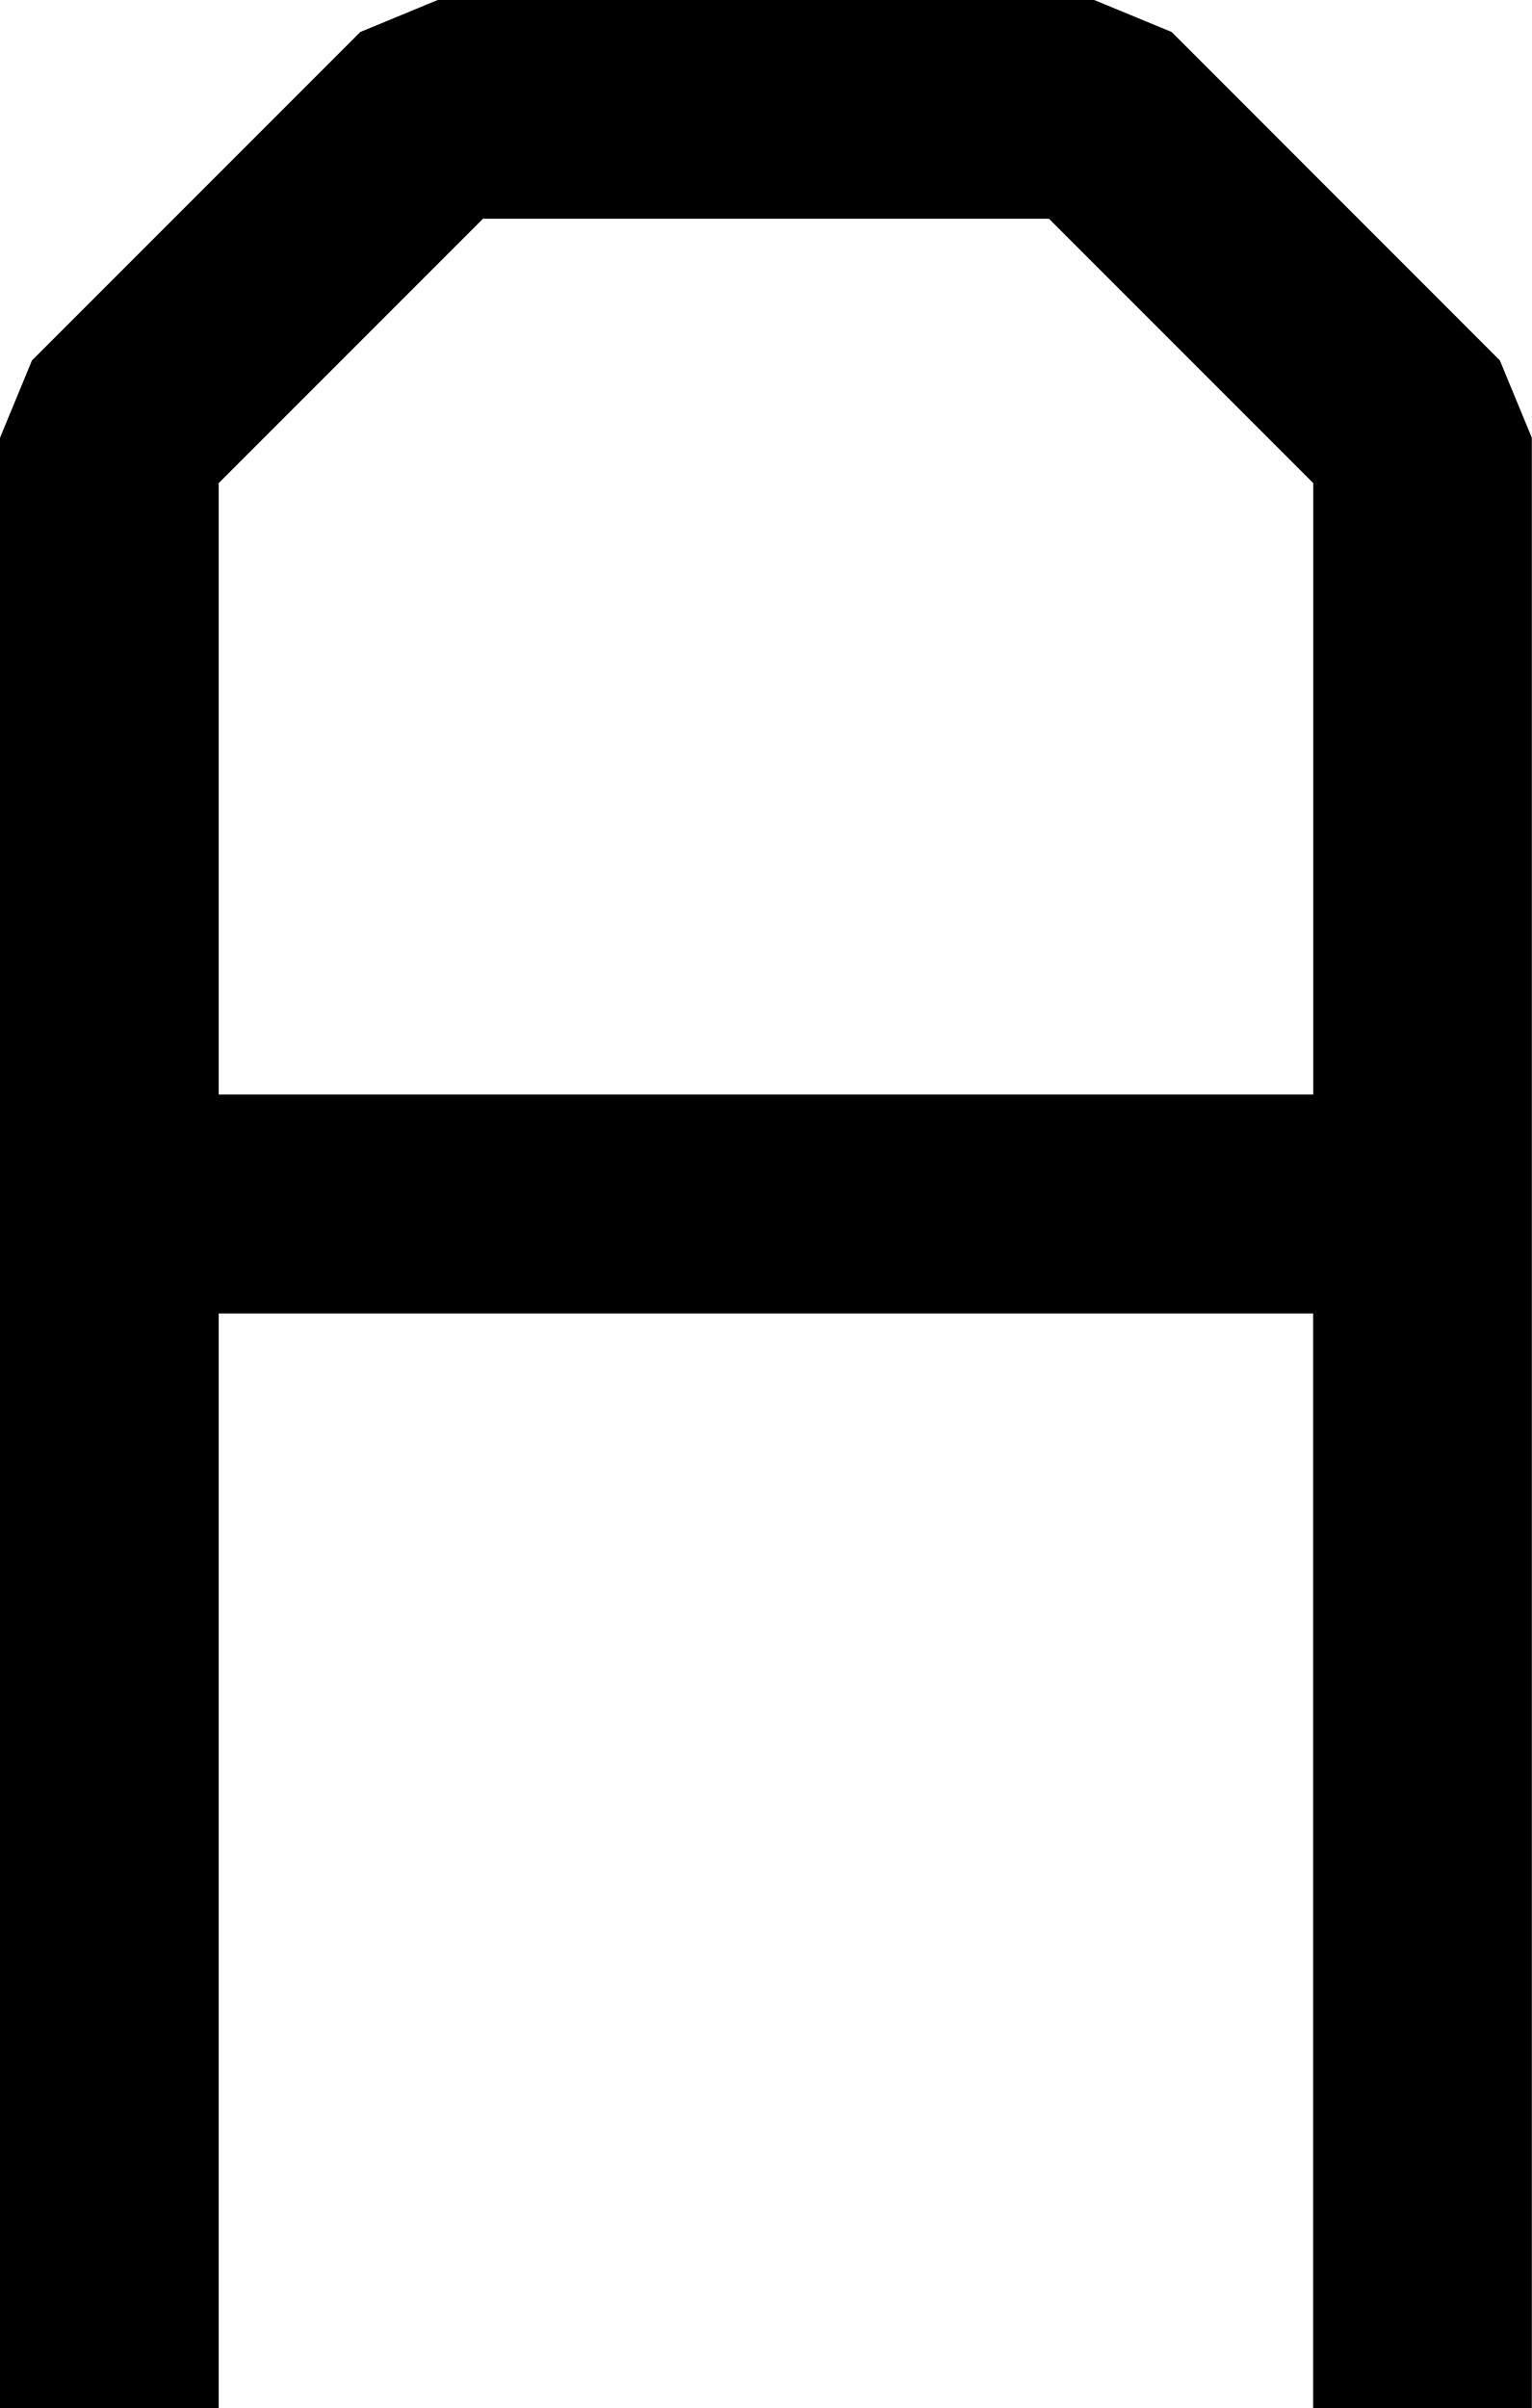
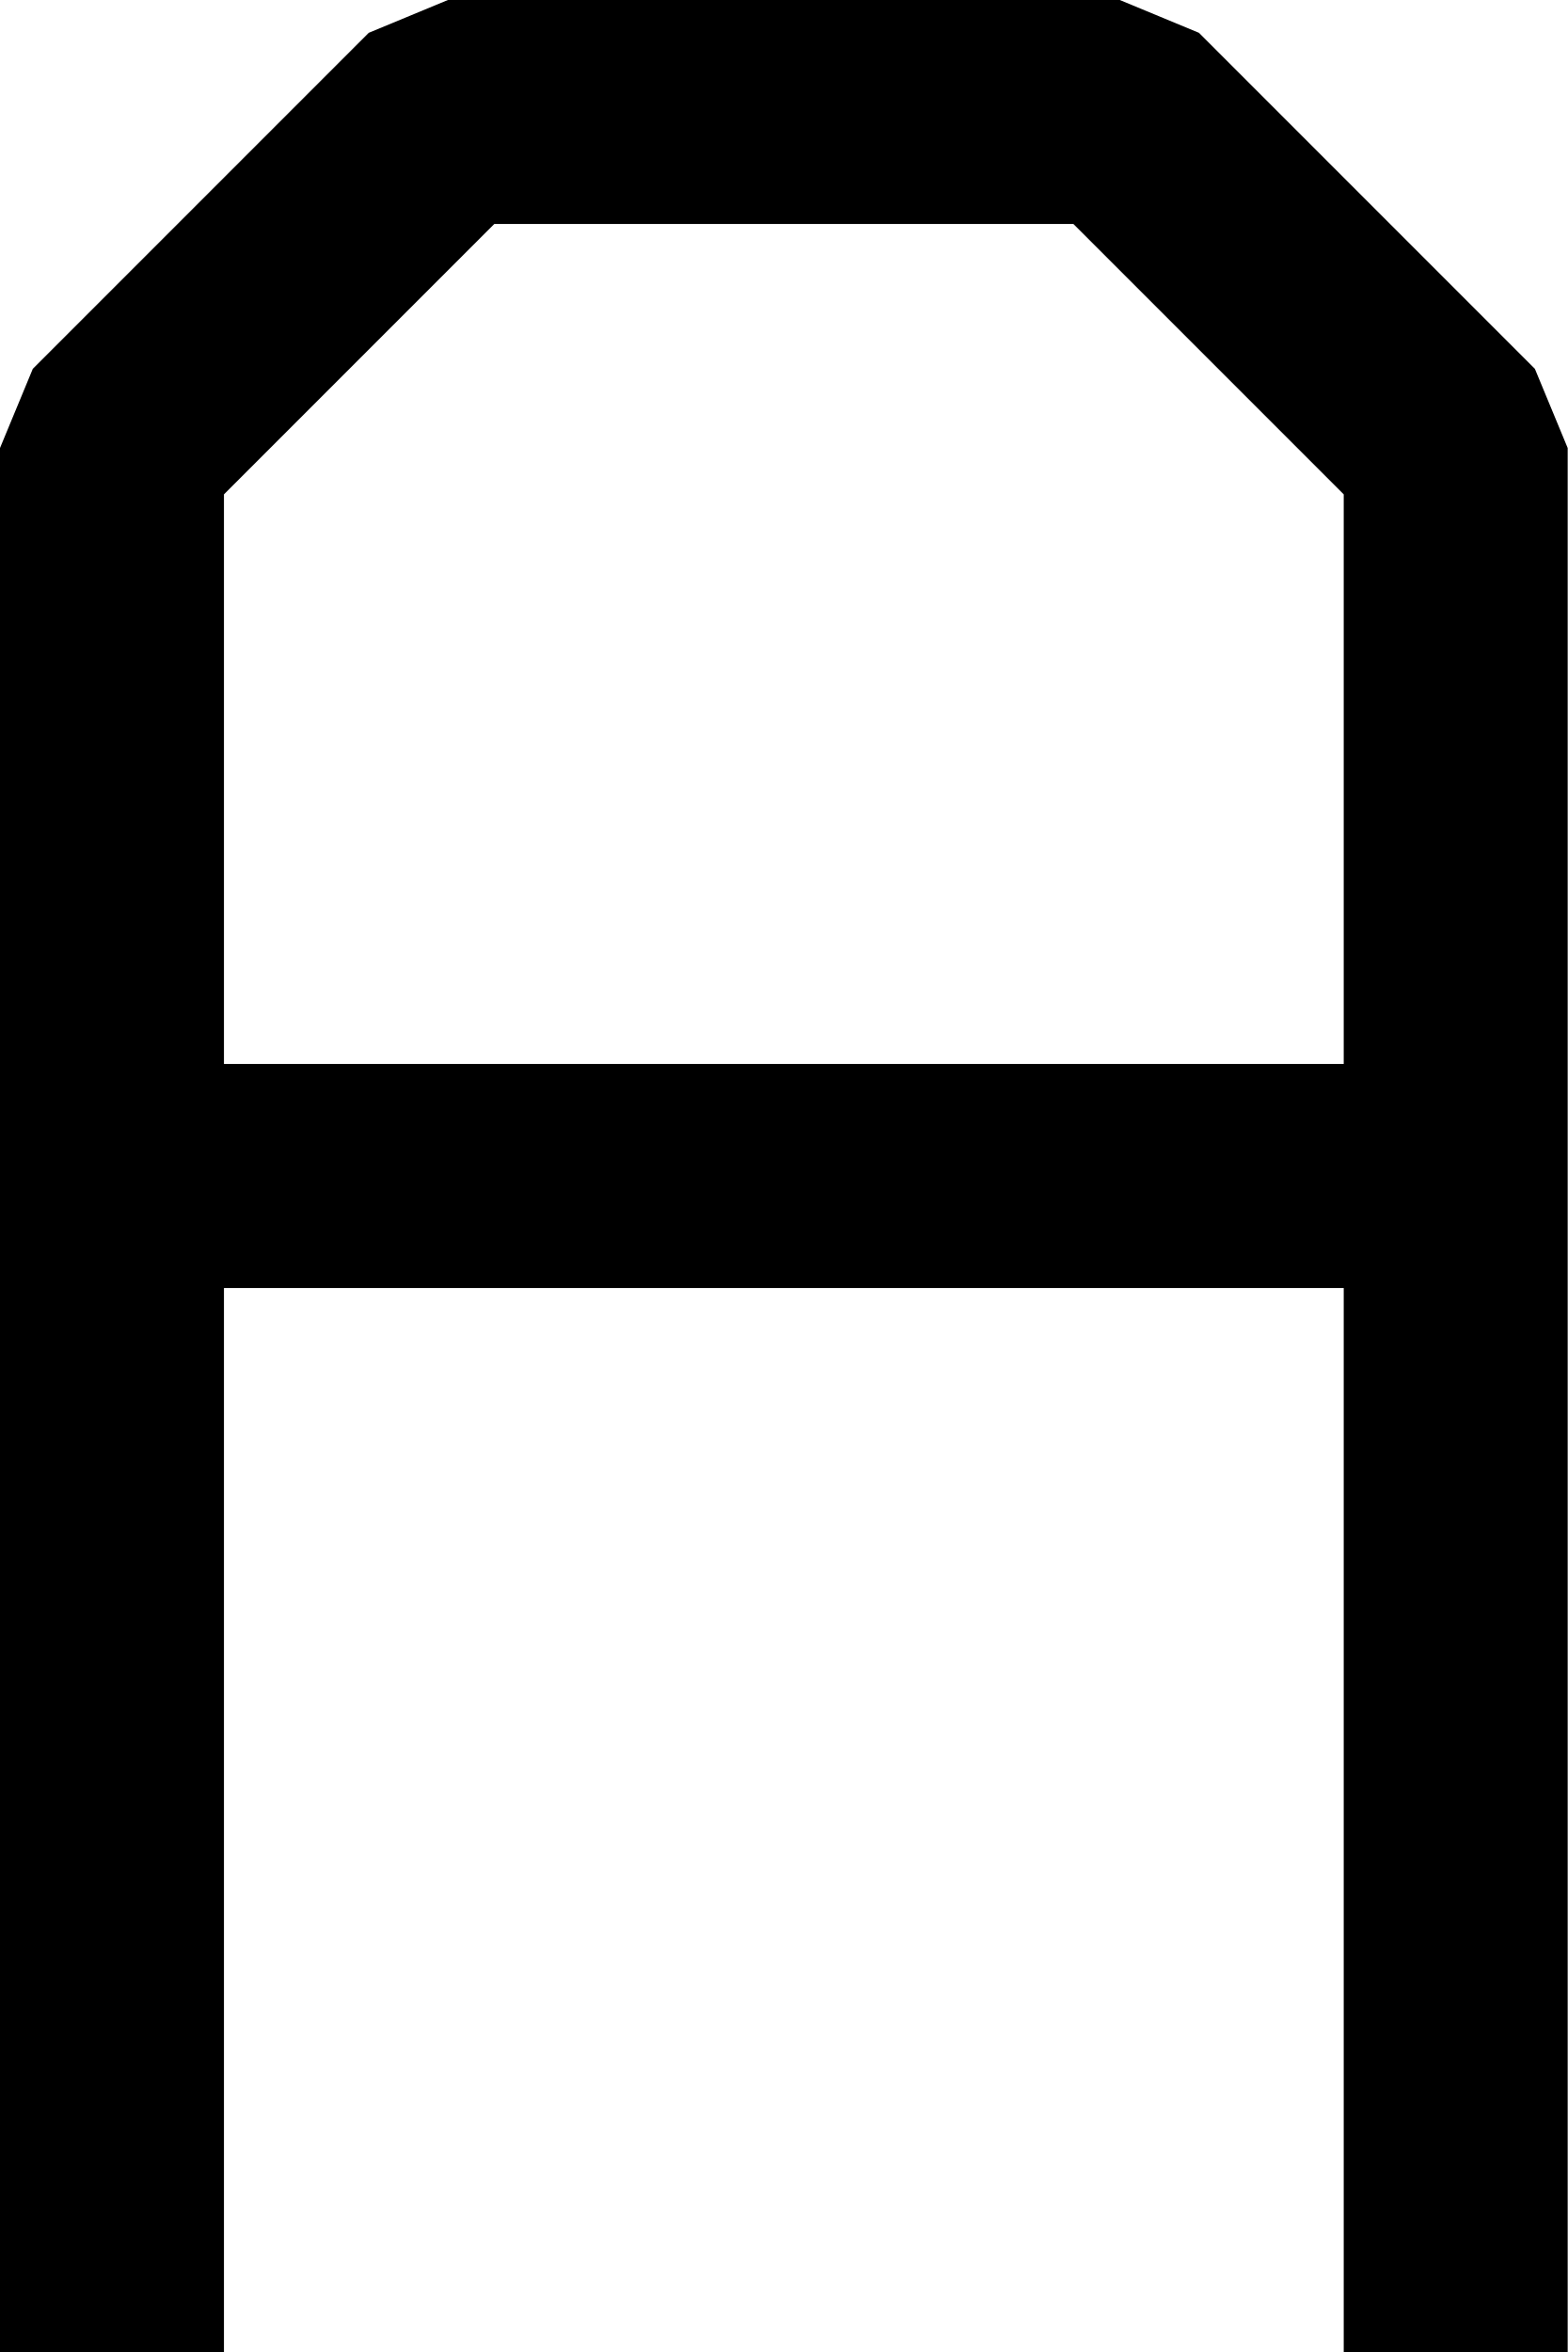
- <svg xmlns="http://www.w3.org/2000/svg" width="13.363" height="21" fill="none" version="1.1" viewBox="0 0 13.363 21">
-   <path d="M 3.818,0 3.143,0.279 0.279,3.143 0,3.818 V 21 h 1.908 v -9.545 h 9.547 V 21 h 1.908 V 3.818 L 13.084,3.143 10.221,0.279 9.545,0 Z m 0.395,1.908 h 4.938 l 2.305,2.305 V 9.545 H 1.908 V 4.213 Z" fill="#000" />
+ <svg xmlns="http://www.w3.org/2000/svg" width="14" height="21" fill="none" version="1.1" viewBox="0 0 14 21">
+   <path d="m 4,0 -0.707,0.293 -3,3 L 0,4 V 21 H 2 V 11.5 H 12 V 21 h 2 V 4 l -0.293,-0.707 -3,-3 L 10,0 Z M 4.414,2 H 9.586 L 12,4.414 V 9.5 H 2 V 4.414 Z" fill="#000" />
</svg>
